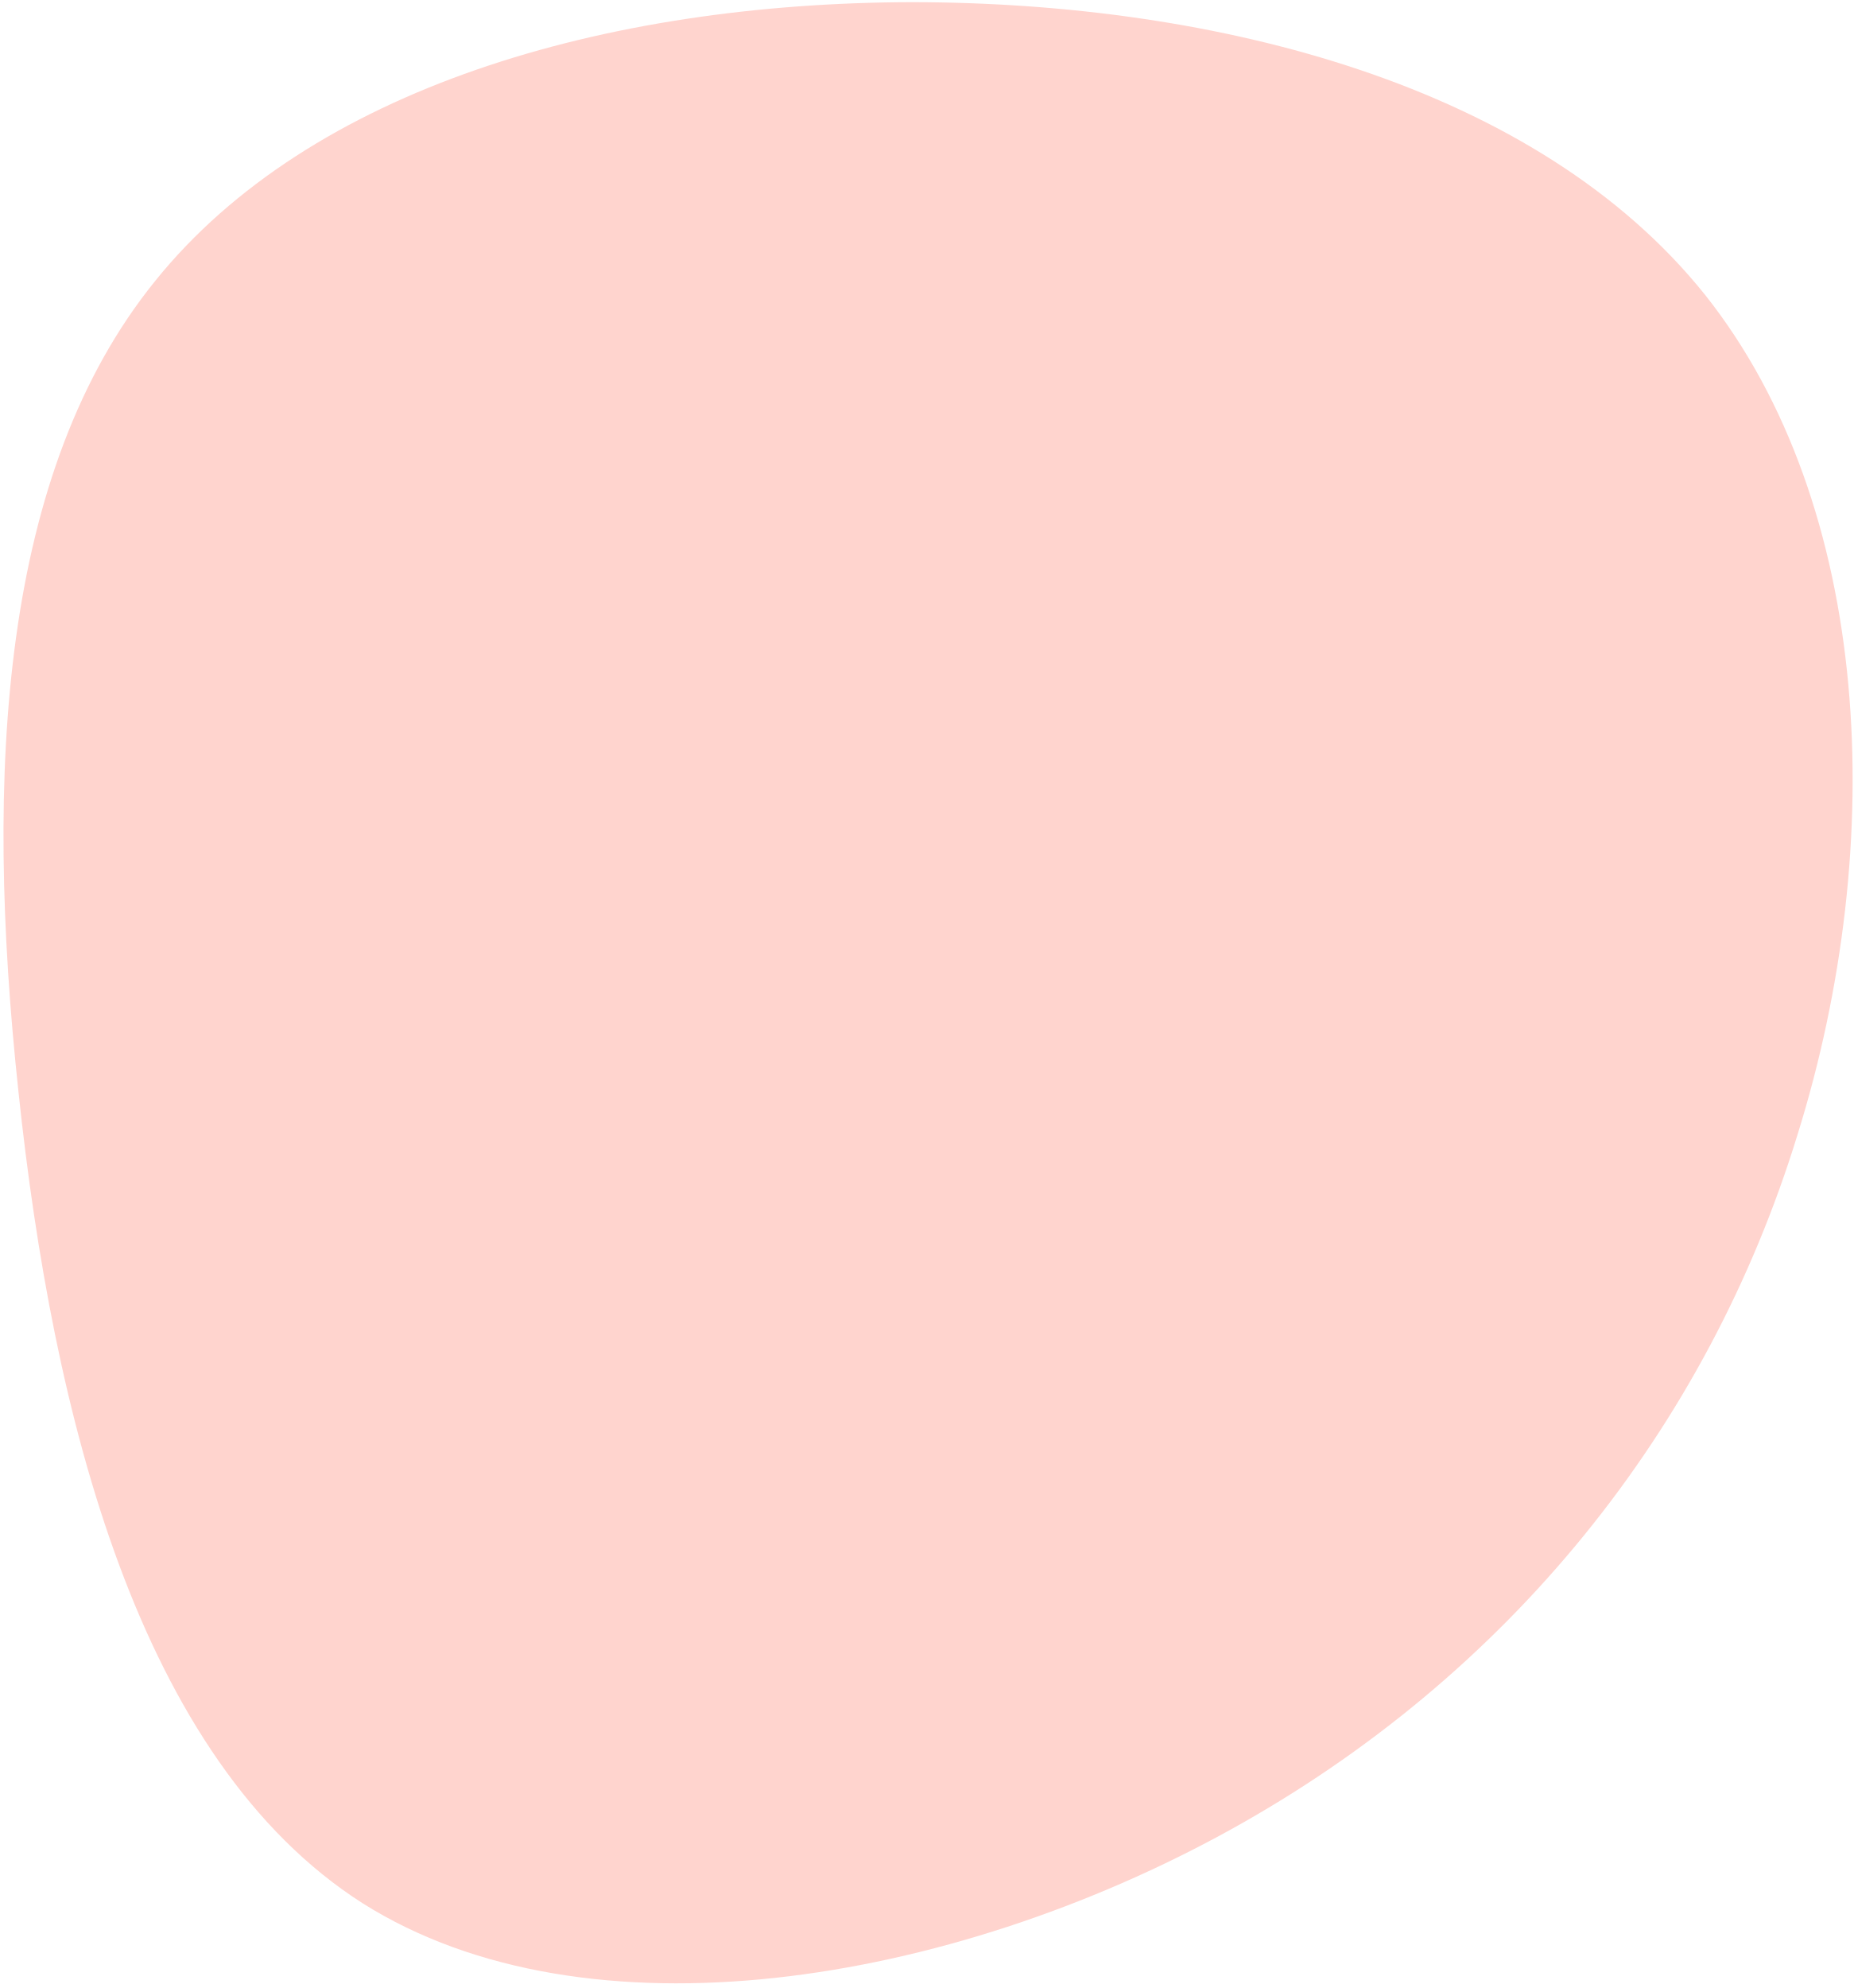
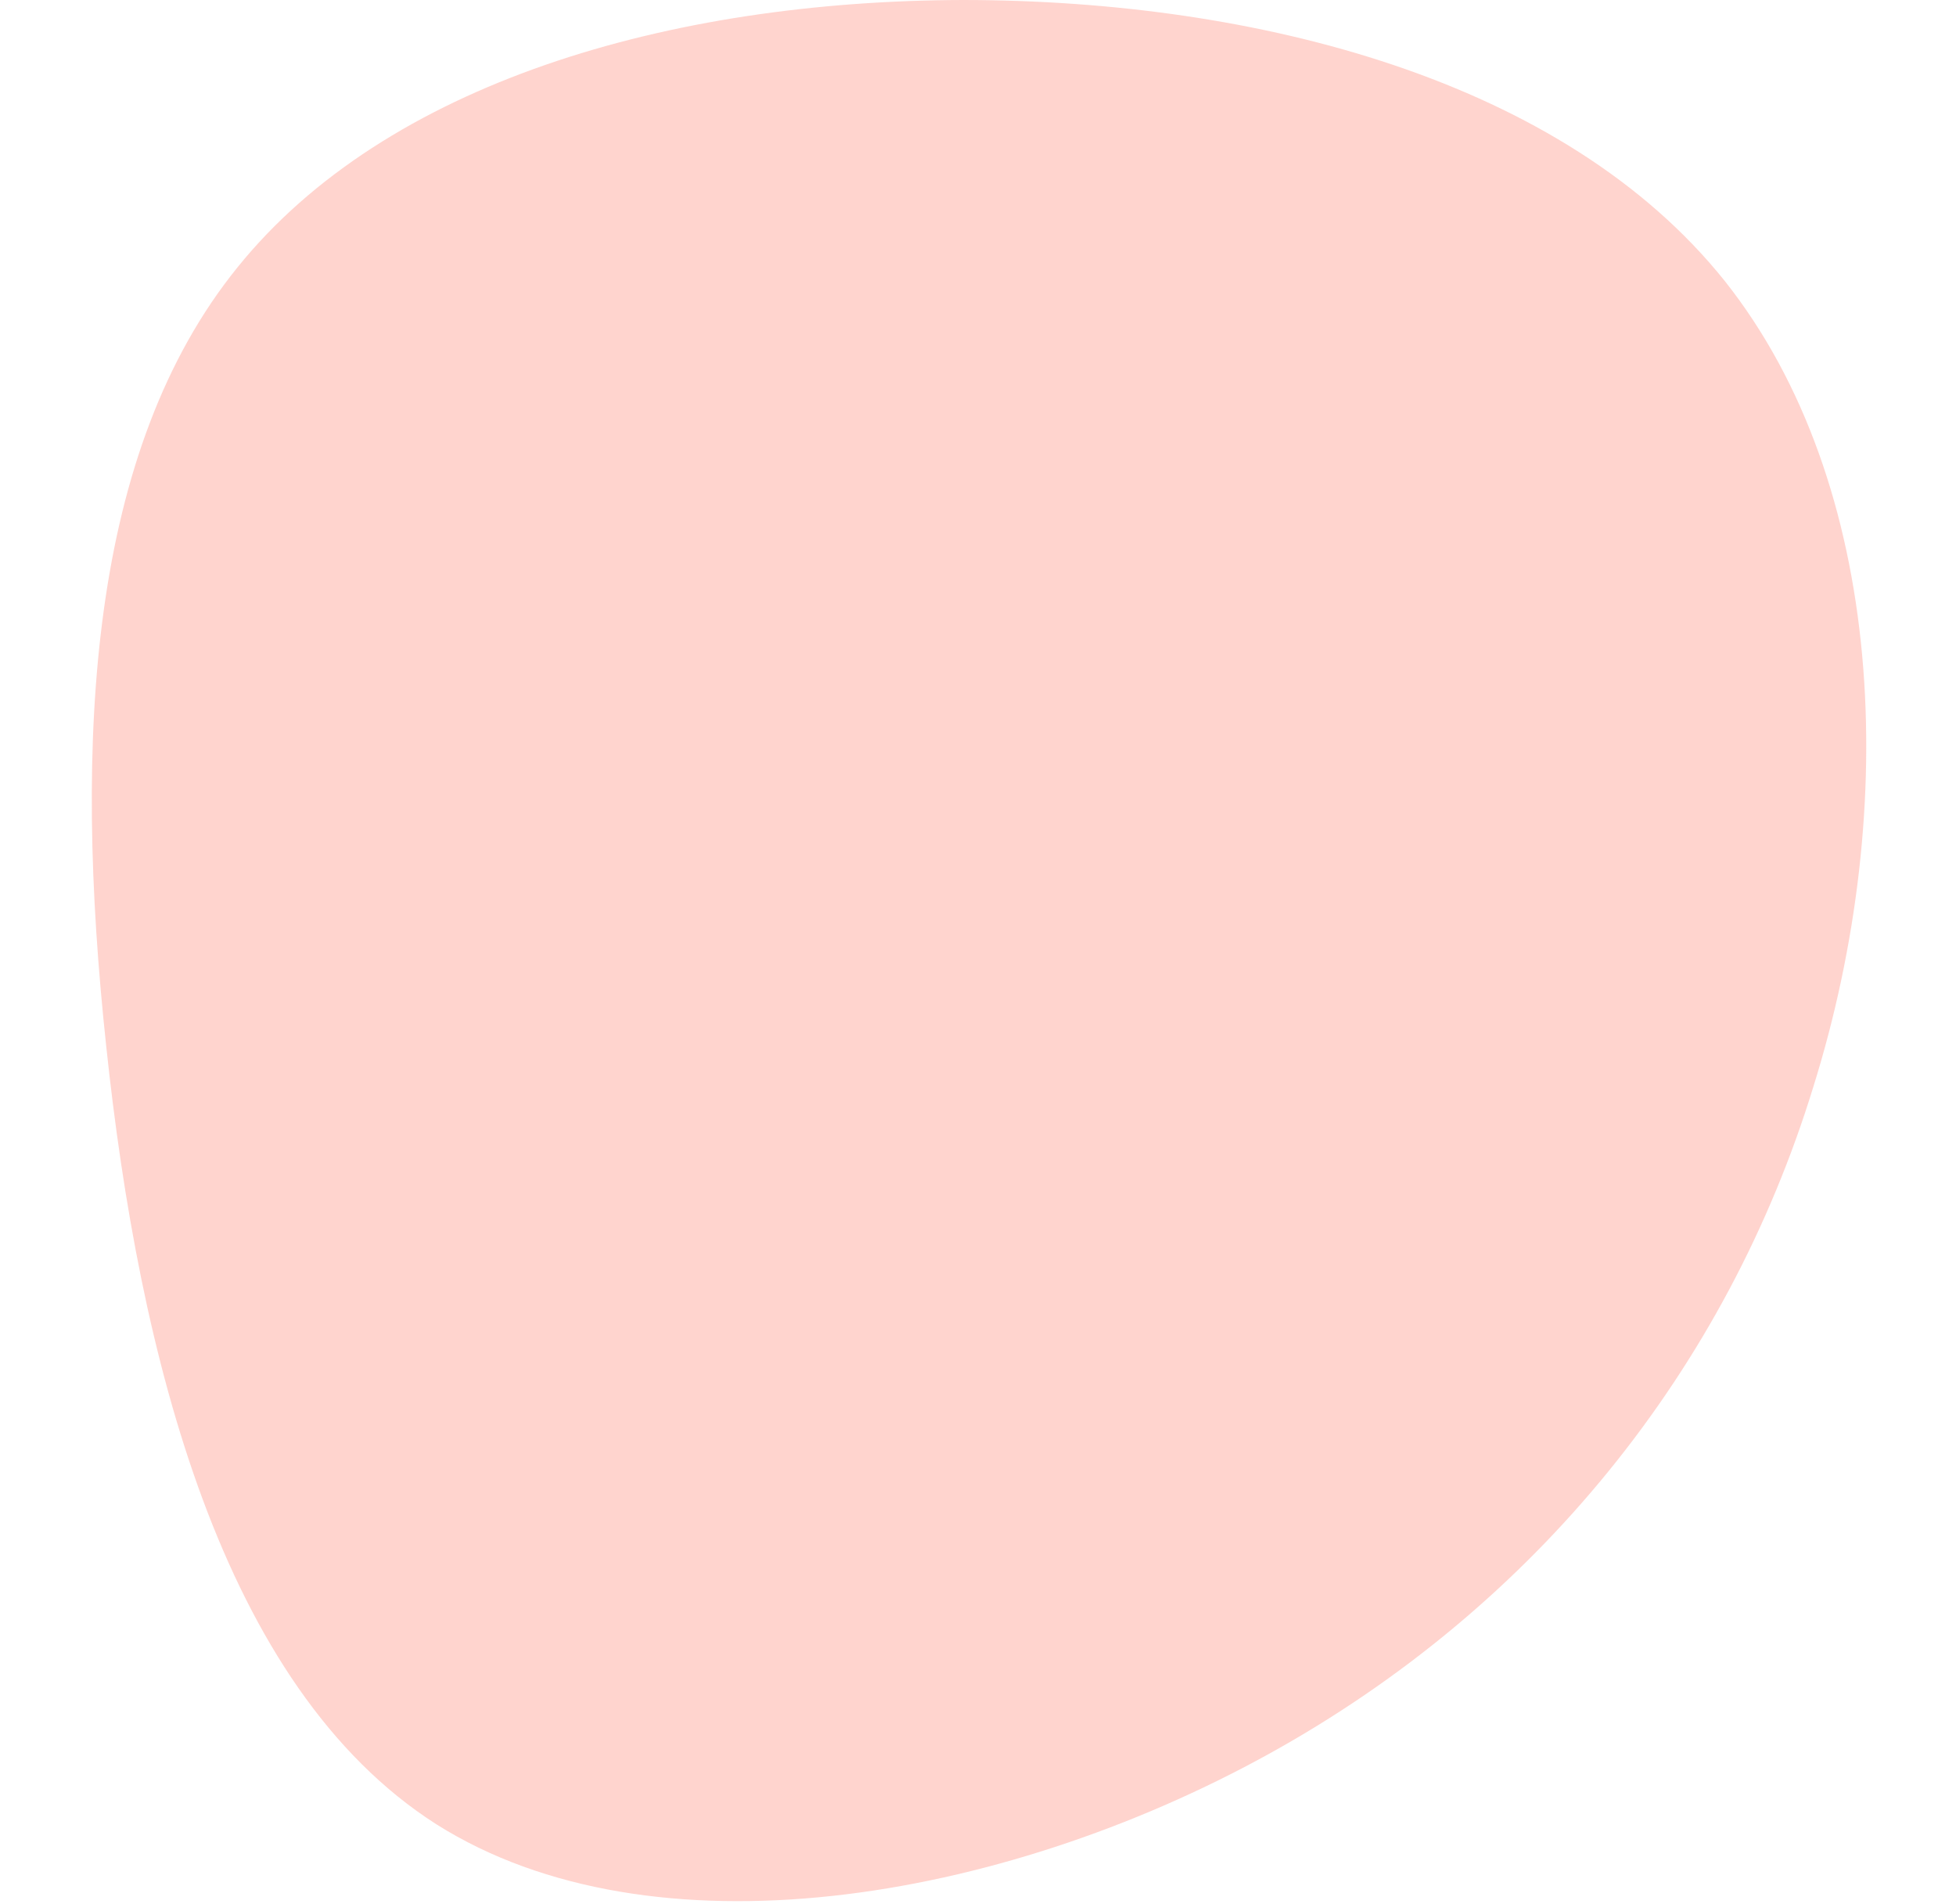
- <svg xmlns="http://www.w3.org/2000/svg" width="458" height="491" viewBox="0 0 459 491" fill="none">
+ <svg xmlns="http://www.w3.org/2000/svg" width="370" height="360" viewBox="0 0 459 491" fill="none">
  <path d="M304.32 452.526C235.082 490.701 145.401 505.671 89.759 470.553C34.206 435.103 13.022 349.654 4.574 269.744C-3.963 190.165 0.235 116.126 38.474 68.935C76.802 21.414 149.679 0.168 225.796 0C301.493 0.074 380.607 20.563 422.153 72.468C463.611 124.704 467.59 208.026 445.016 280.332C422.685 353.059 373.559 414.35 304.32 452.526Z" fill="#FE705A" fill-opacity="0.3" />
</svg>
